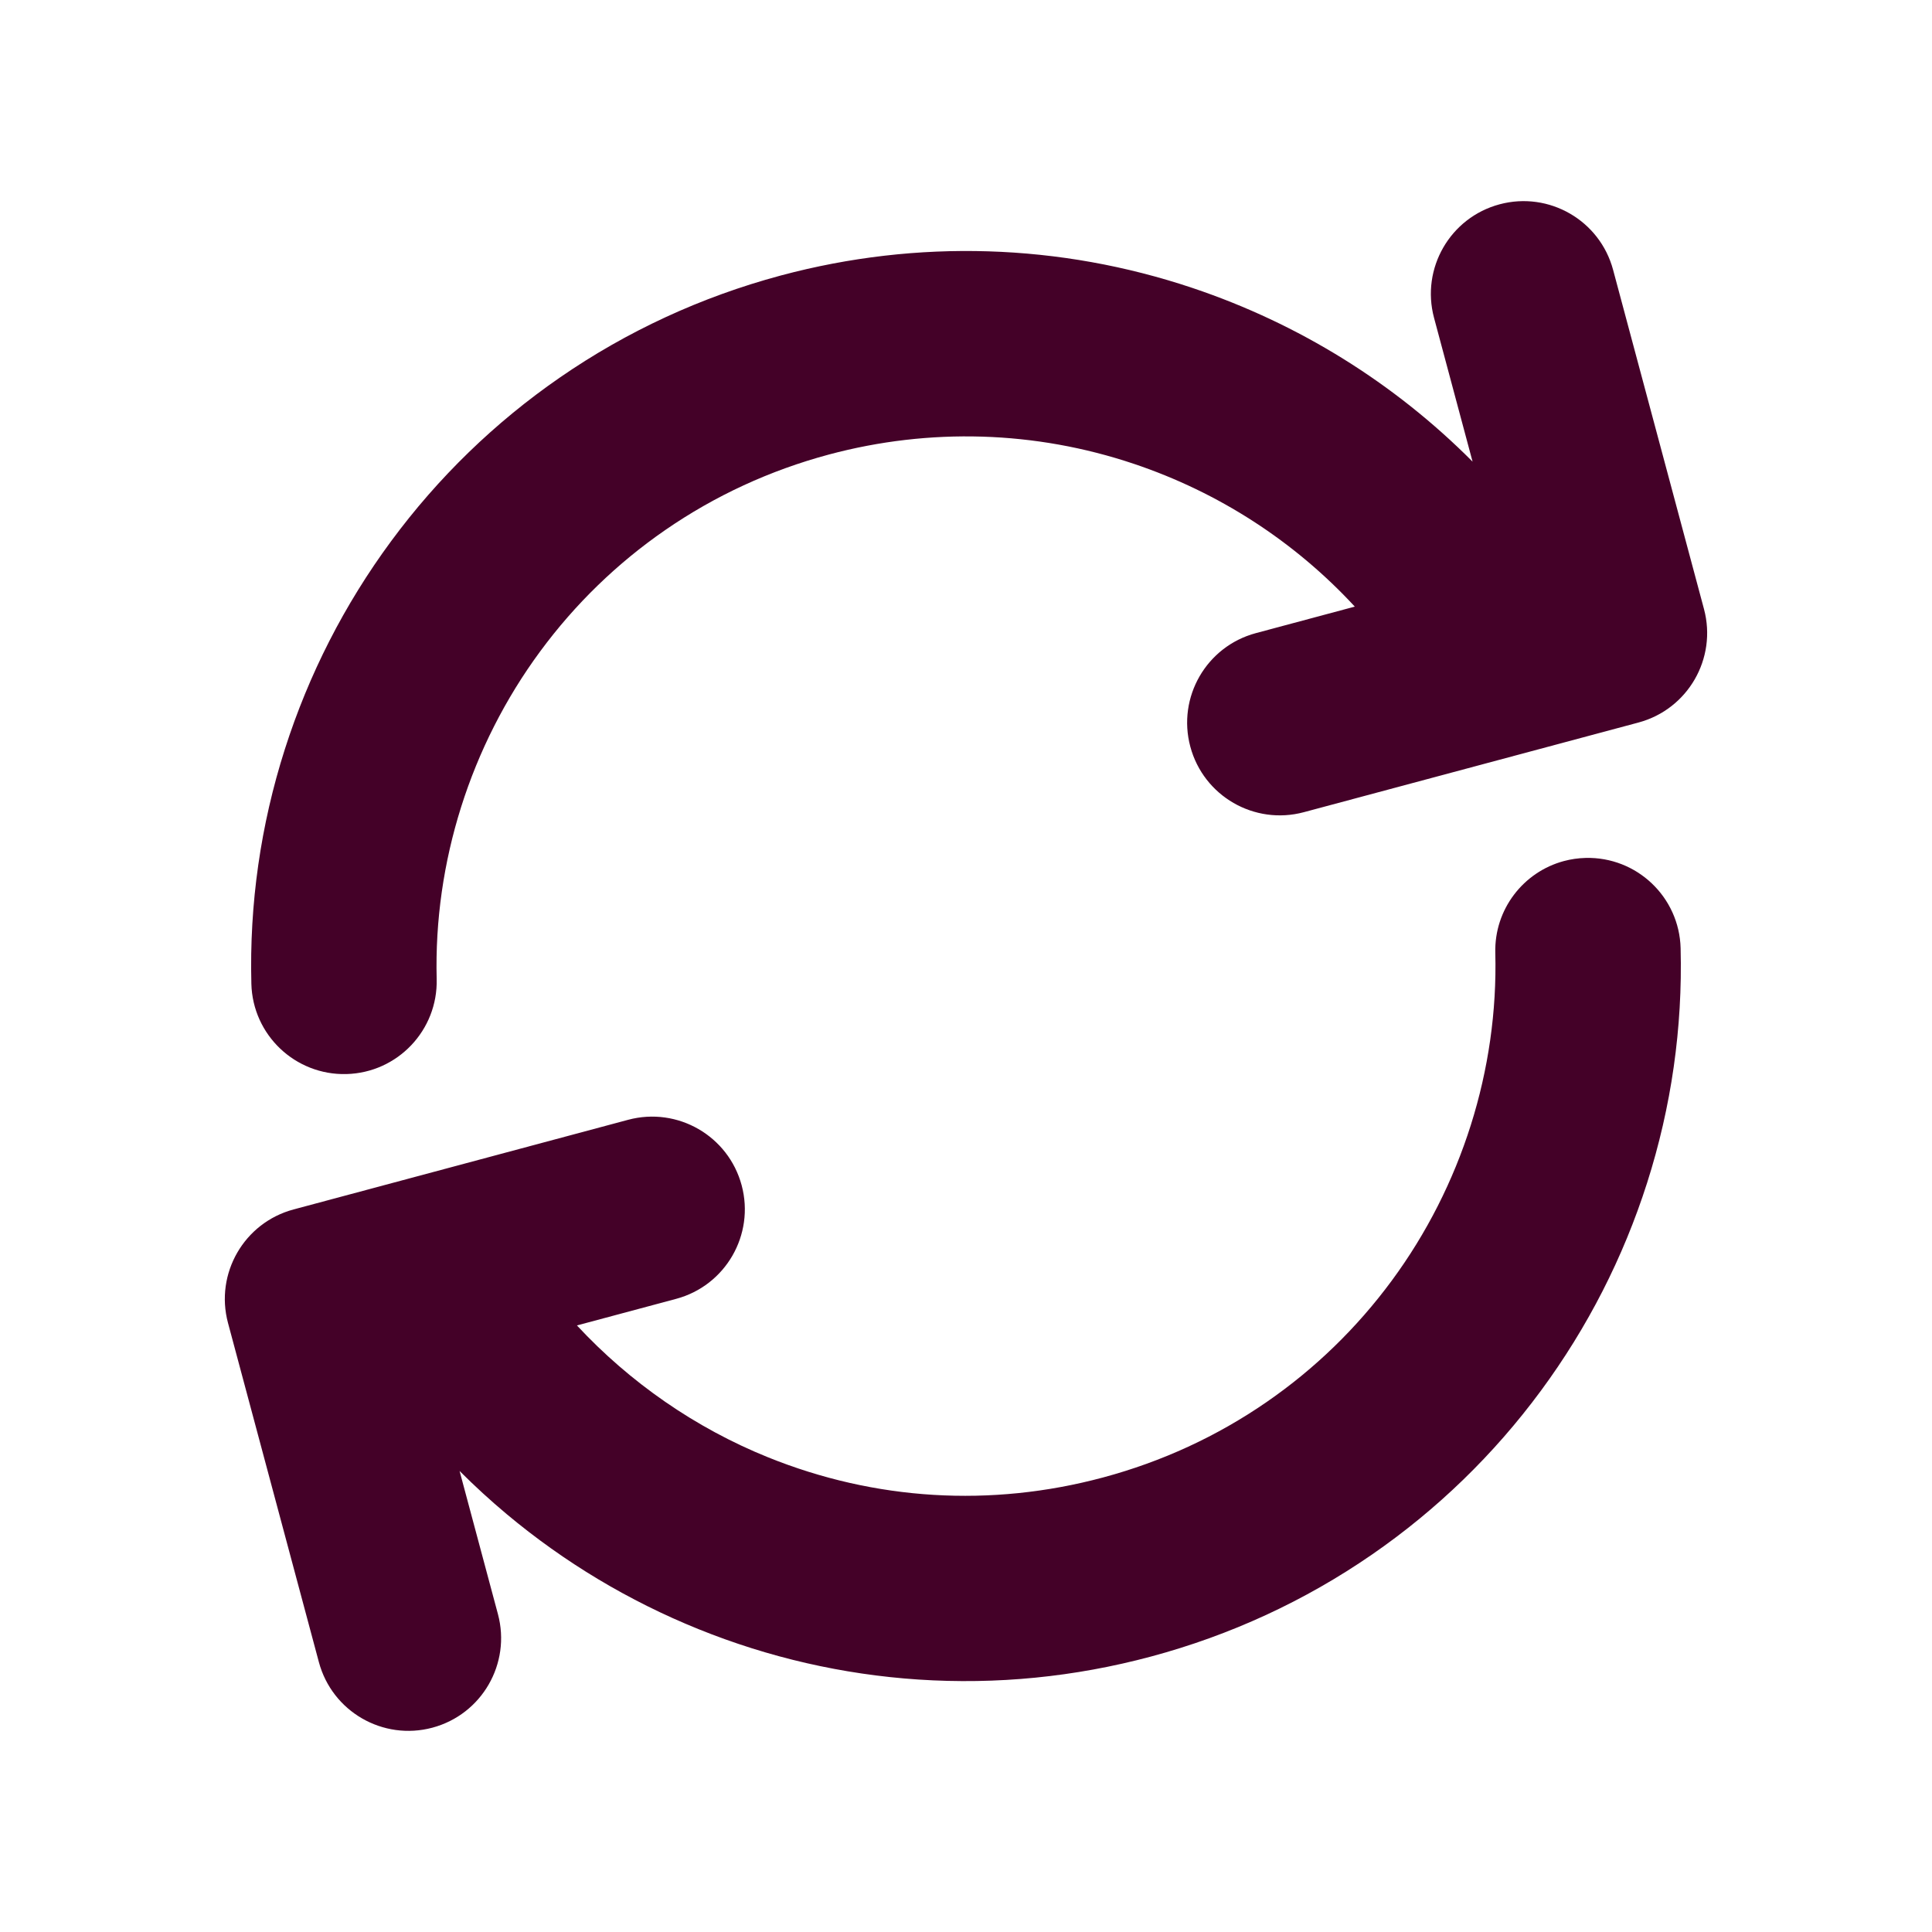
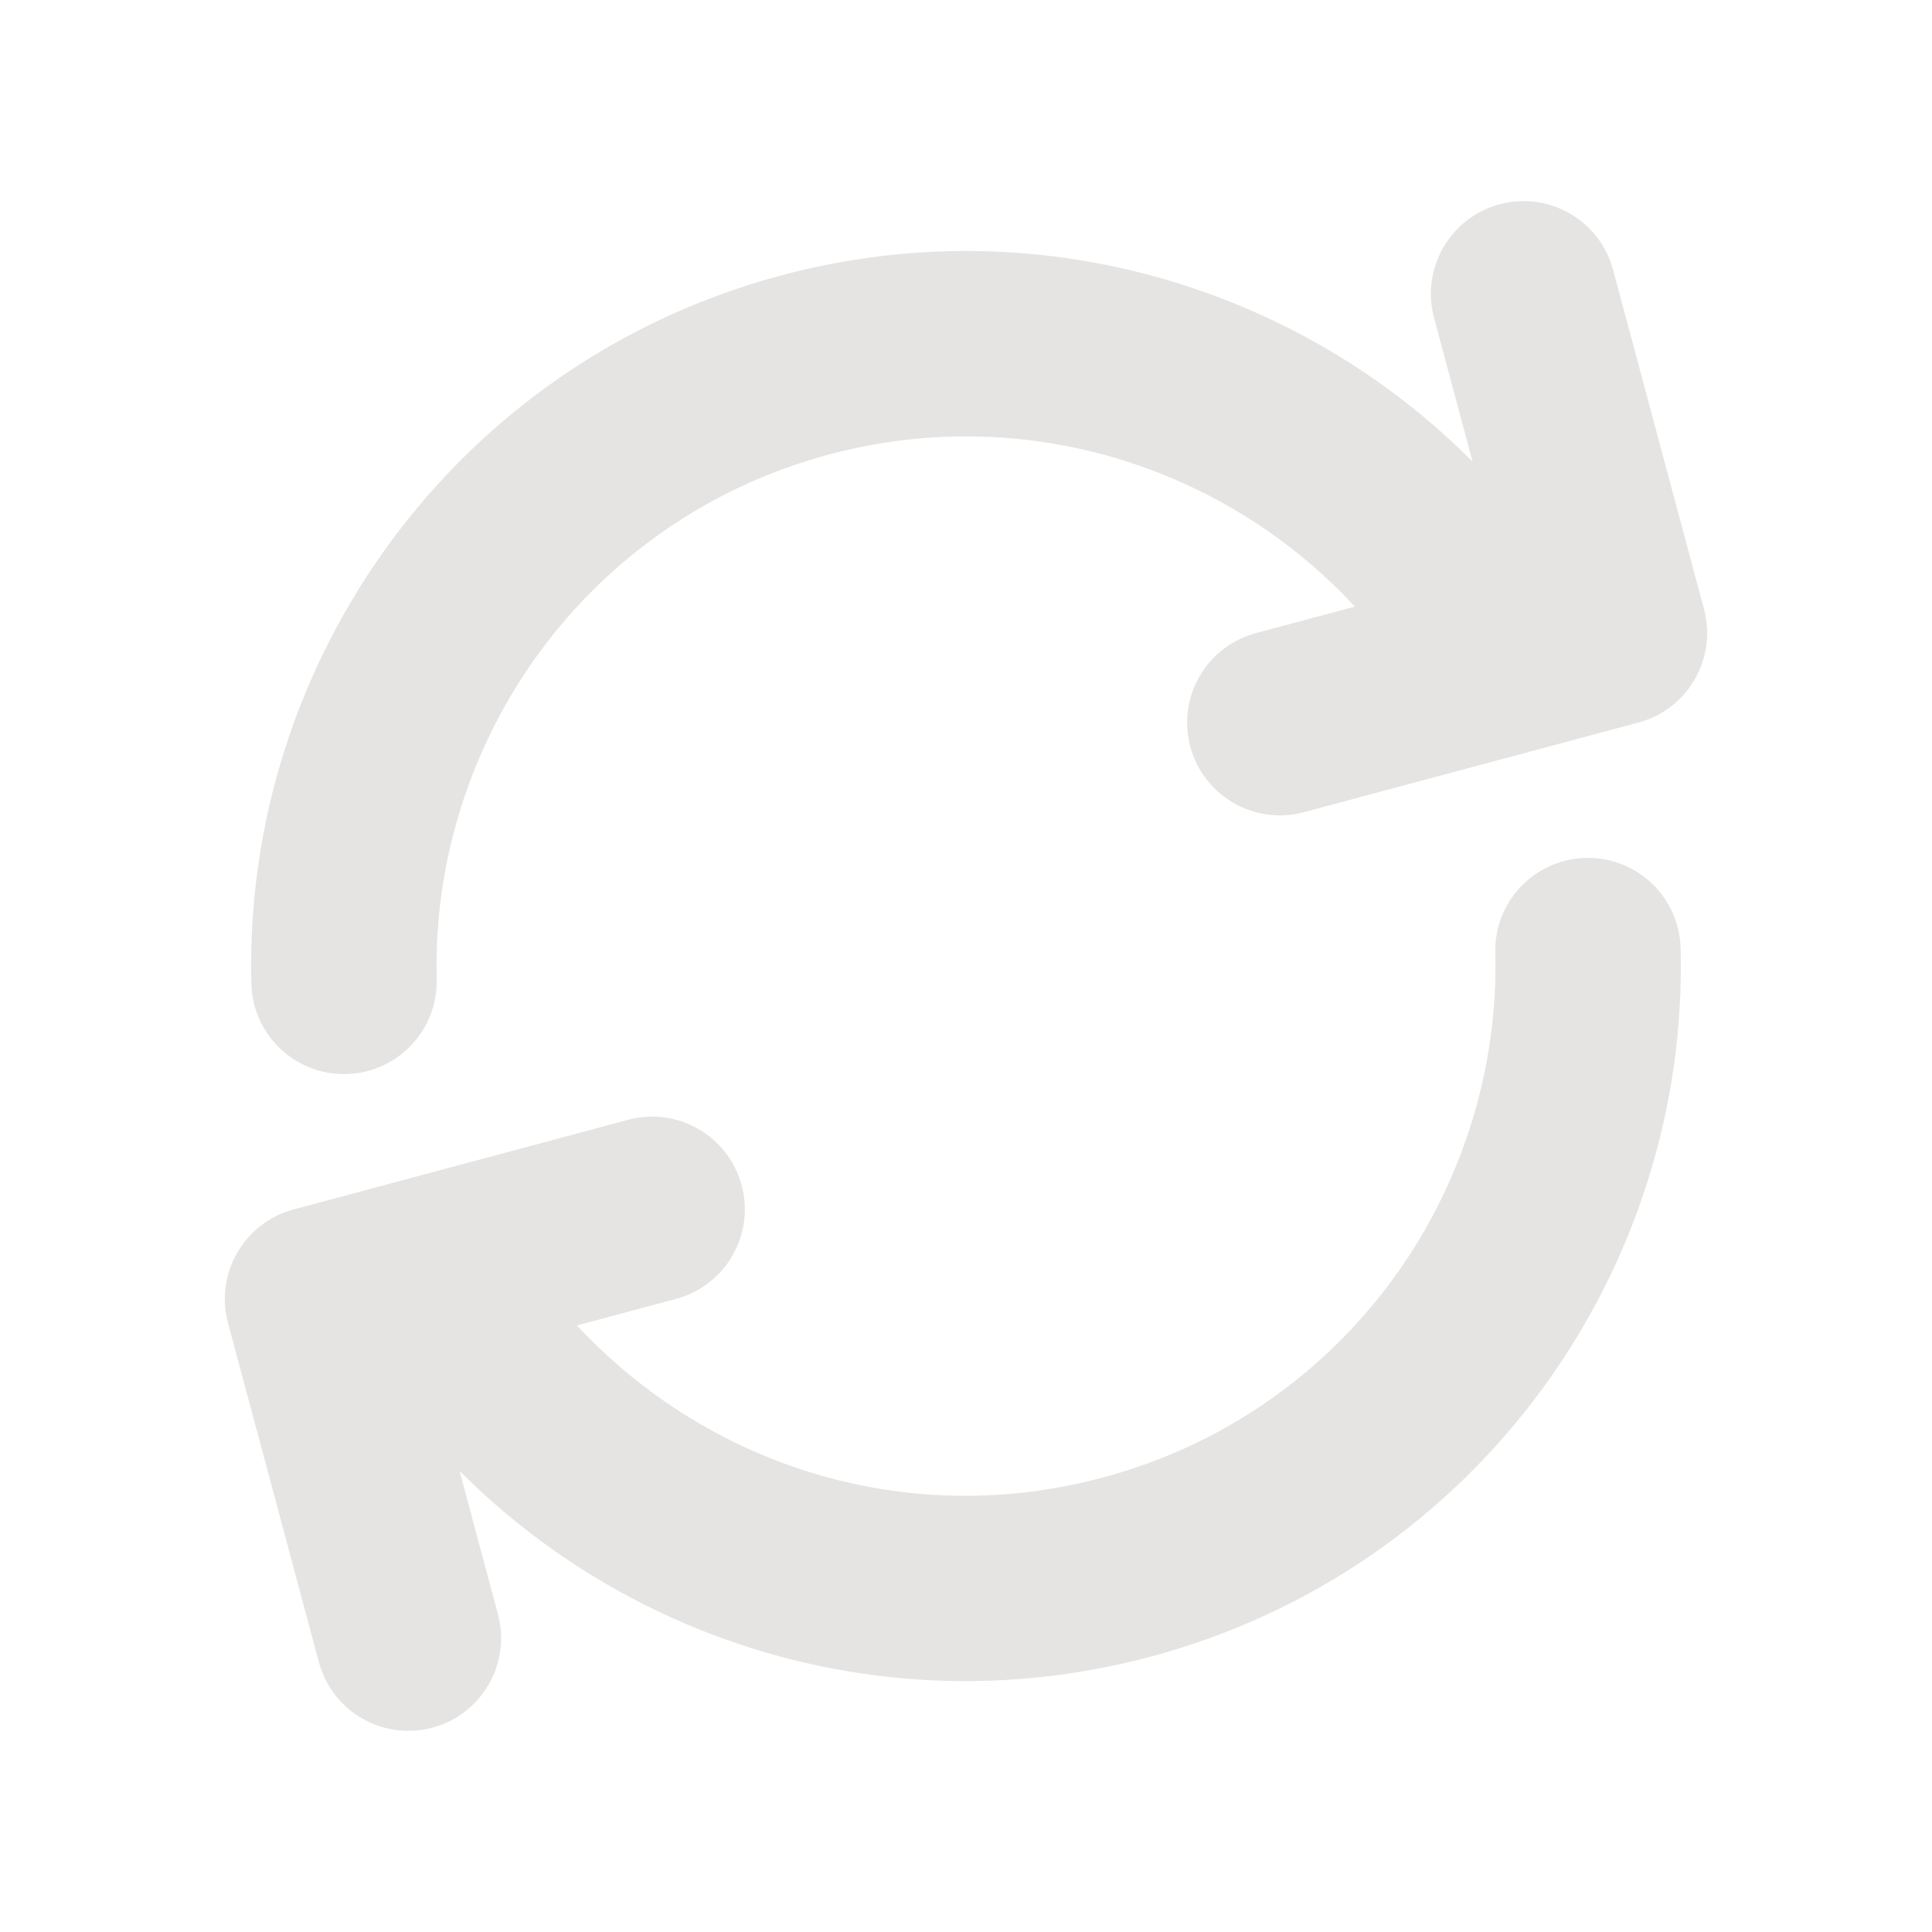
<svg xmlns="http://www.w3.org/2000/svg" fill="#000000" version="1.1" id="Capa_1" width="116" height="116" viewBox="0 0 132.268 132.268" xml:space="preserve">
  <defs id="defs2" />
-   <g id="g2" style="fill:#440128;fill-opacity:1" transform="matrix(0.1167501,-0.031283,-0.031283,-0.1167501,27.15236,133.6509)">
-     <path d="m 248.709,421.475 c 28.995,0 52.5,-23.505 52.5,-52.5 0,-28.995 -23.505,-52.5 -52.5,-52.5 h -58.165 c 20.598,-38.935 49.764,-73.439 85.14,-100.095 52.277,-39.393 114.623,-60.214 180.296,-60.214 34.612,0 68.514,5.831 100.764,17.331 31.17,11.115 60.16,27.273 86.16,48.024 52.043,41.536 89.225,99.817 104.695,164.109 5.789,24.063 27.293,40.231 51,40.229 4.062,0 8.199,-0.477 12.324,-1.469 28.189,-6.783 45.545,-35.135 38.762,-63.325 C 839.126,317.193 821.38,275.645 796.937,237.573 772.941,200.201 743.154,167.189 708.402,139.454 673.304,111.442 634.144,89.621 592.009,74.596 548.409,59.049 502.642,51.165 455.979,51.165 c -44.688,0 -88.618,7.244 -130.576,21.529 -40.568,13.813 -78.557,33.942 -112.908,59.827 -33.947,25.58 -63.55,56.175 -87.985,90.936 -6.982,9.932 -13.478,20.147 -19.511,30.605 v -83.971 c 0,-28.995 -23.505,-52.5 -52.5,-52.5 C 23.504,117.591 0,141.097 0,170.092 v 198.884 c 0,28.995 23.505,52.5 52.5,52.5 z" id="path1" style="fill:#440128;fill-opacity:1" />
-     <path d="M 859.691,490.717 H 663.48 c -28.994,0 -52.5,23.506 -52.5,52.5 0,28.996 23.506,52.5 52.5,52.5 h 58.027 c -23.443,44.539 -57.707,82.494 -100.008,110.547 -49.053,32.531 -106.244,49.738 -165.397,49.762 -34.575,-0.012 -68.441,-5.842 -100.657,-17.33 -31.172,-11.115 -60.16,-27.273 -86.161,-48.025 -52.044,-41.535 -89.225,-99.816 -104.694,-164.107 -6.782,-28.189 -35.132,-45.543 -63.325,-38.762 -28.19,6.783 -45.544,35.135 -38.761,63.324 10.556,43.873 28.303,85.422 52.748,123.492 23.995,37.373 53.782,70.385 88.534,98.119 35.098,28.014 74.258,49.834 116.393,64.859 43.477,15.502 89.107,23.381 135.634,23.426 0.056,0 0.109,0.004 0.166,0.004 0.042,0 0.083,0 0.125,0 0.036,0 0.07,0 0.106,0 0.043,0 0.086,-0.002 0.13,-0.002 79.779,-0.07 156.951,-23.322 223.195,-67.256 52.834,-35.039 96.381,-81.557 127.656,-135.996 v 84.33 c 0,28.994 23.504,52.5 52.5,52.5 28.994,0 52.5,-23.506 52.5,-52.5 V 543.217 c 0,-28.994 -23.505,-52.5 -52.5,-52.5 z" id="path2" style="fill:#440128;fill-opacity:1" />
+   <g id="g2" style="fill:#e5e4e2;fill-opacity:1" transform="matrix(0.1167501,-0.031283,-0.031283,-0.1167501,27.15236,133.6509)">
+     <path d="m 248.709,421.475 c 28.995,0 52.5,-23.505 52.5,-52.5 0,-28.995 -23.505,-52.5 -52.5,-52.5 h -58.165 c 20.598,-38.935 49.764,-73.439 85.14,-100.095 52.277,-39.393 114.623,-60.214 180.296,-60.214 34.612,0 68.514,5.831 100.764,17.331 31.17,11.115 60.16,27.273 86.16,48.024 52.043,41.536 89.225,99.817 104.695,164.109 5.789,24.063 27.293,40.231 51,40.229 4.062,0 8.199,-0.477 12.324,-1.469 28.189,-6.783 45.545,-35.135 38.762,-63.325 C 839.126,317.193 821.38,275.645 796.937,237.573 772.941,200.201 743.154,167.189 708.402,139.454 673.304,111.442 634.144,89.621 592.009,74.596 548.409,59.049 502.642,51.165 455.979,51.165 c -44.688,0 -88.618,7.244 -130.576,21.529 -40.568,13.813 -78.557,33.942 -112.908,59.827 -33.947,25.58 -63.55,56.175 -87.985,90.936 -6.982,9.932 -13.478,20.147 -19.511,30.605 v -83.971 c 0,-28.995 -23.505,-52.5 -52.5,-52.5 C 23.504,117.591 0,141.097 0,170.092 v 198.884 c 0,28.995 23.505,52.5 52.5,52.5 z" id="path1" style="fill:#e5e4e2;fill-opacity:1" />
+     <path d="M 859.691,490.717 H 663.48 c -28.994,0 -52.5,23.506 -52.5,52.5 0,28.996 23.506,52.5 52.5,52.5 h 58.027 c -23.443,44.539 -57.707,82.494 -100.008,110.547 -49.053,32.531 -106.244,49.738 -165.397,49.762 -34.575,-0.012 -68.441,-5.842 -100.657,-17.33 -31.172,-11.115 -60.16,-27.273 -86.161,-48.025 -52.044,-41.535 -89.225,-99.816 -104.694,-164.107 -6.782,-28.189 -35.132,-45.543 -63.325,-38.762 -28.19,6.783 -45.544,35.135 -38.761,63.324 10.556,43.873 28.303,85.422 52.748,123.492 23.995,37.373 53.782,70.385 88.534,98.119 35.098,28.014 74.258,49.834 116.393,64.859 43.477,15.502 89.107,23.381 135.634,23.426 0.056,0 0.109,0.004 0.166,0.004 0.042,0 0.083,0 0.125,0 0.036,0 0.07,0 0.106,0 0.043,0 0.086,-0.002 0.13,-0.002 79.779,-0.07 156.951,-23.322 223.195,-67.256 52.834,-35.039 96.381,-81.557 127.656,-135.996 v 84.33 c 0,28.994 23.504,52.5 52.5,52.5 28.994,0 52.5,-23.506 52.5,-52.5 V 543.217 c 0,-28.994 -23.505,-52.5 -52.5,-52.5 z" id="path2" style="fill:#e5e4e2;fill-opacity:1" />
  </g>
</svg>
